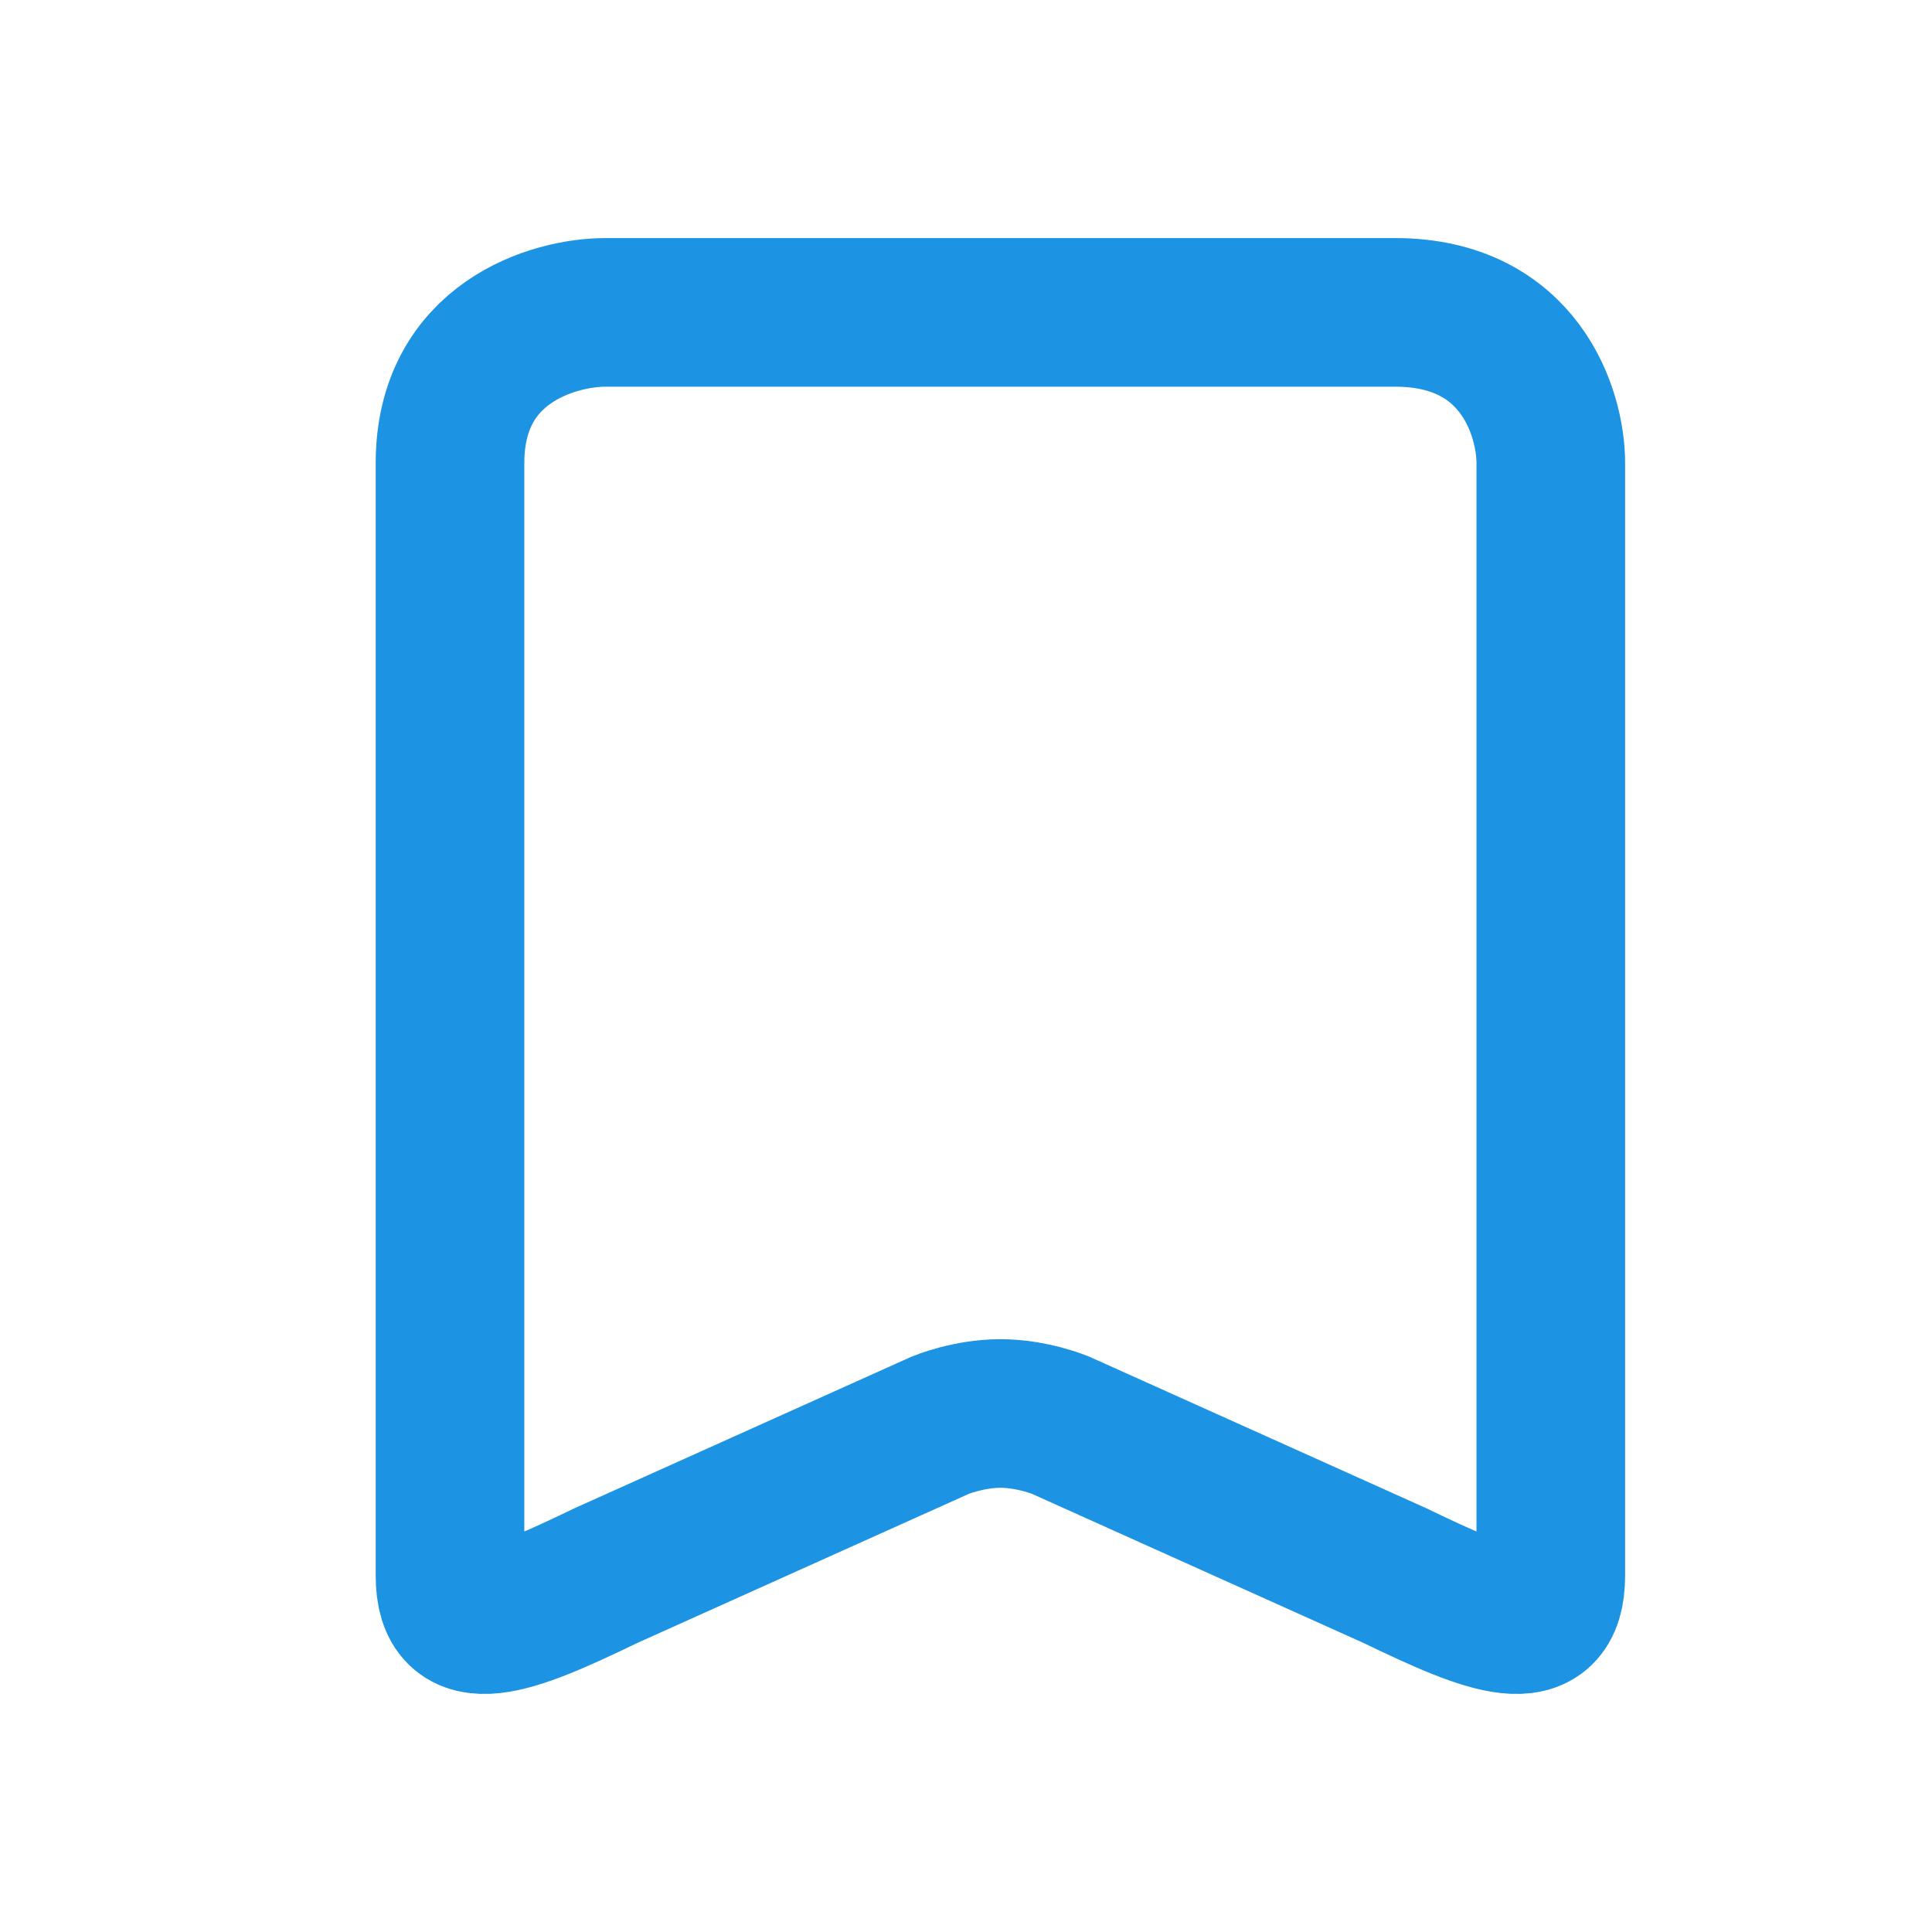
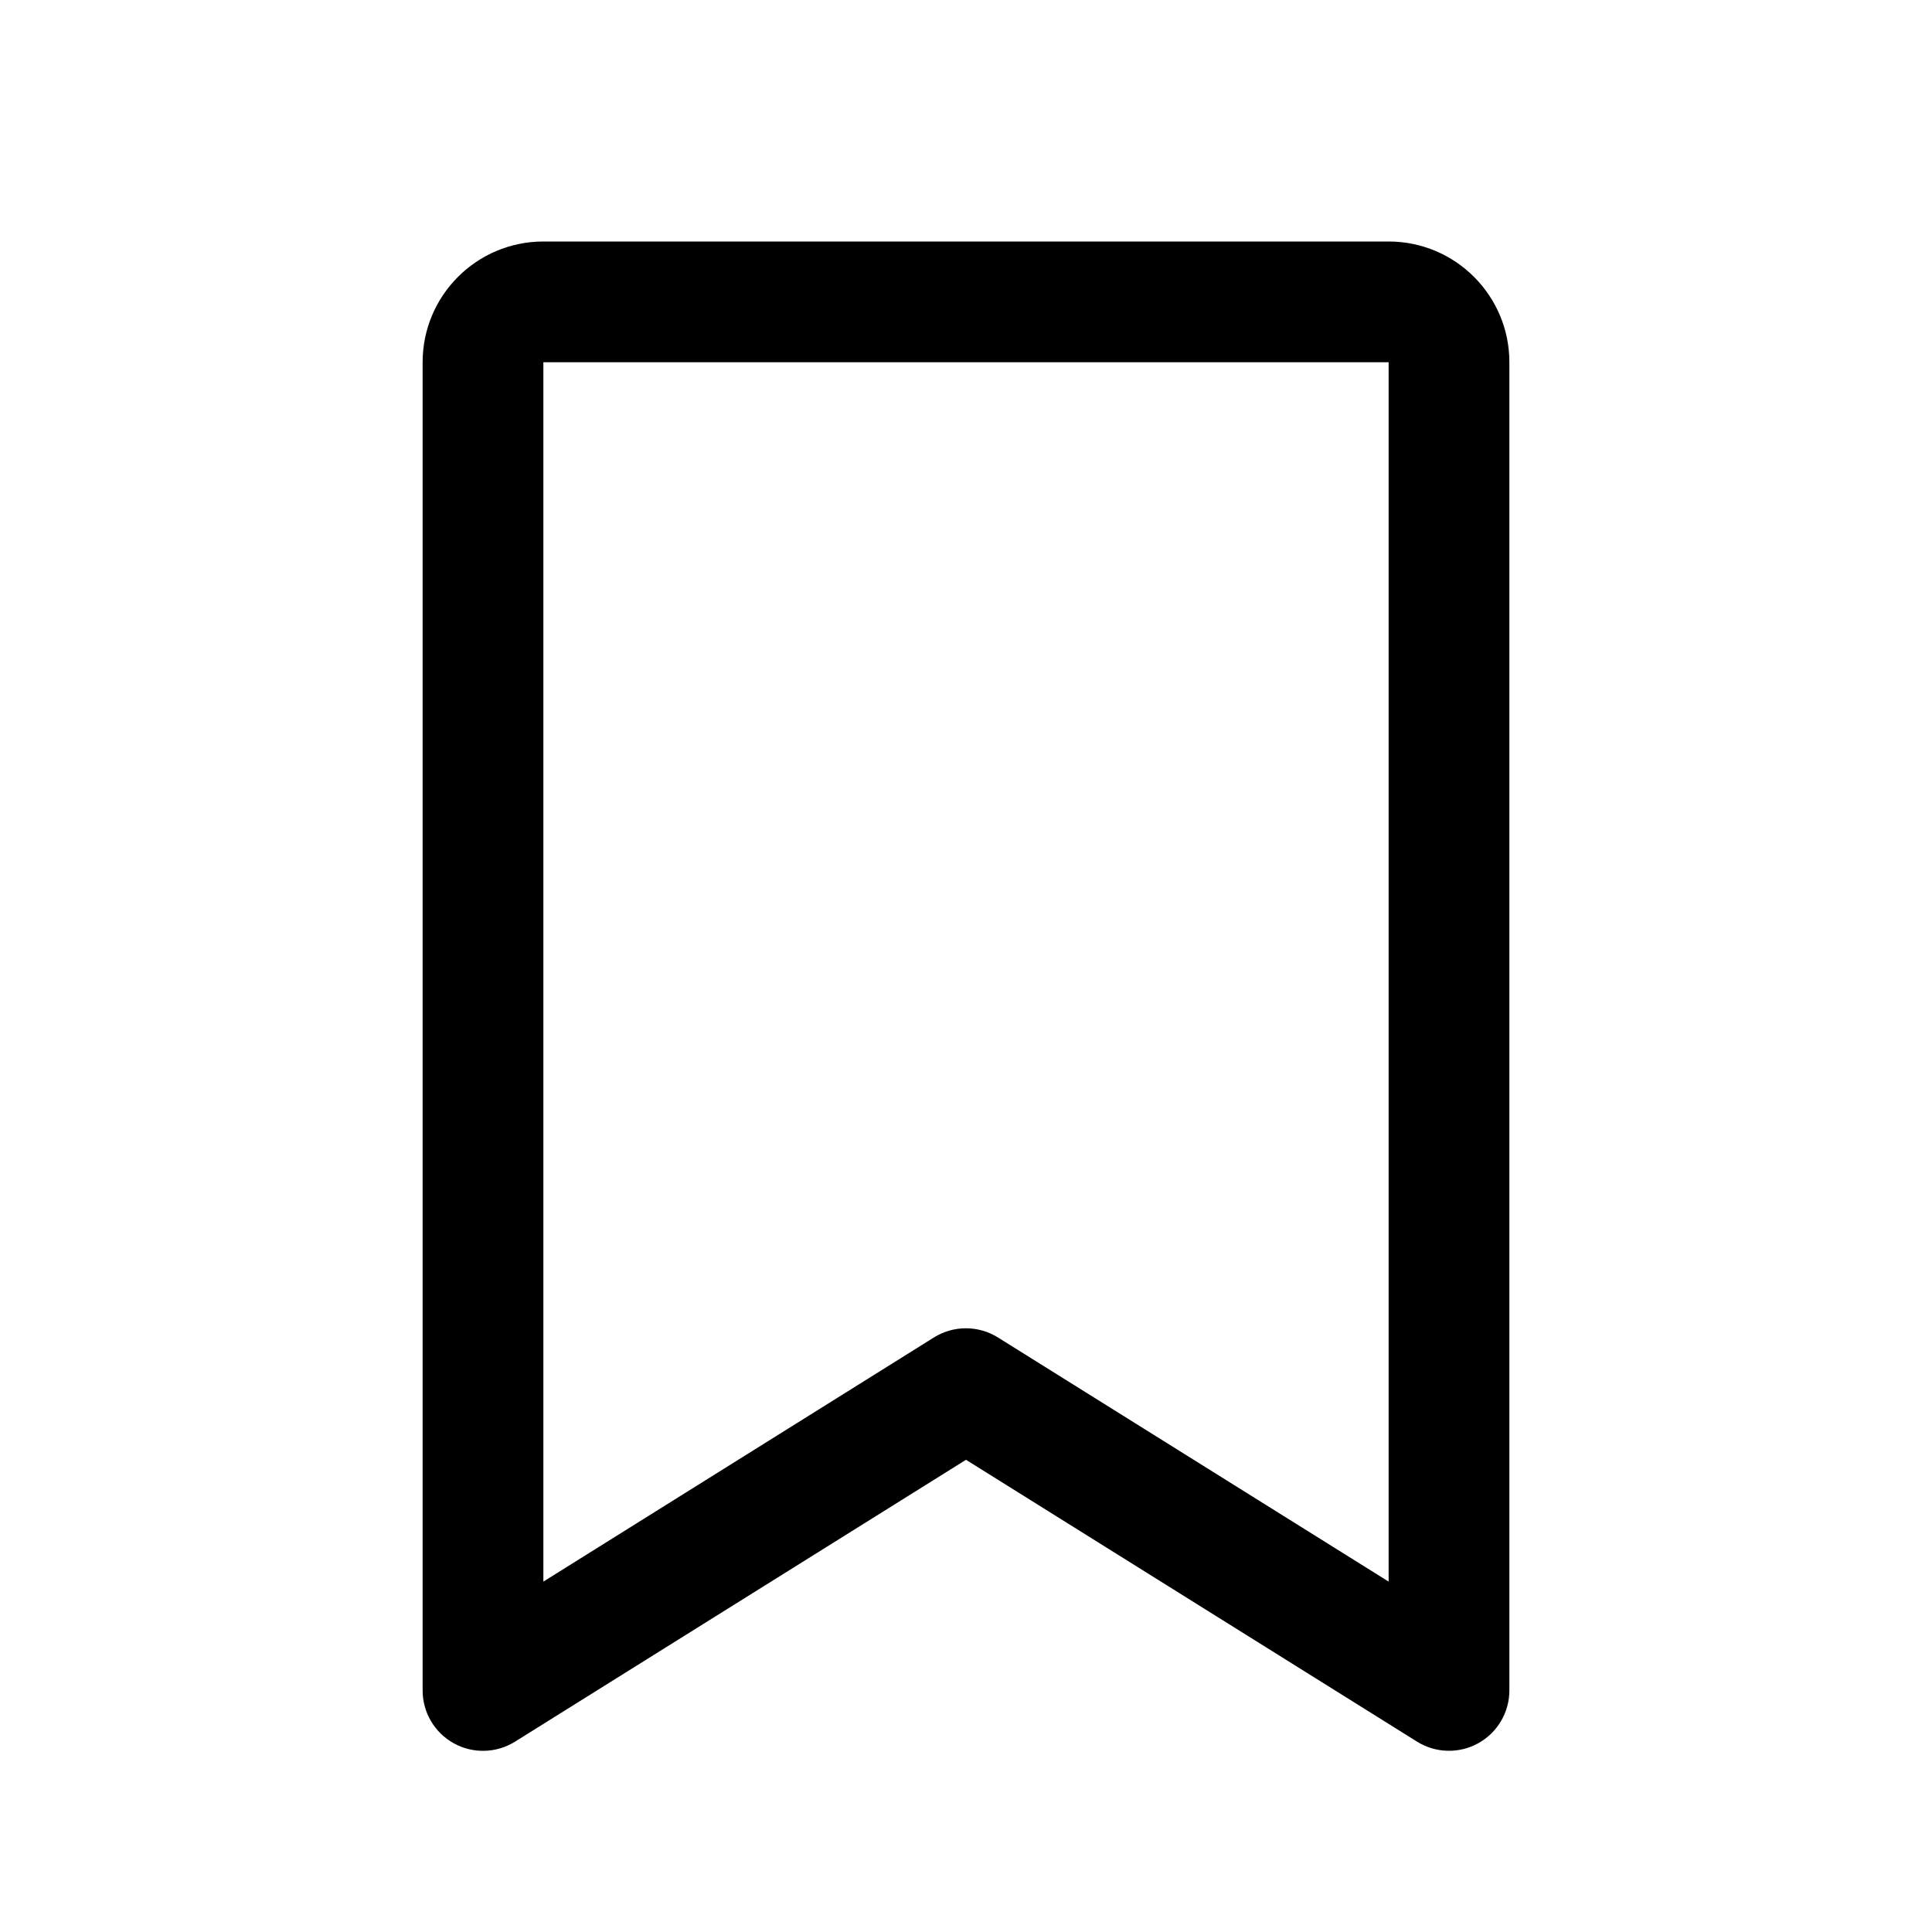
- <svg xmlns="http://www.w3.org/2000/svg" width="26" height="26" viewBox="0 0 26 26" fill="none">
-   <path d="M18.777 4.204C20.452 4.204 20.87 5.556 20.87 6.231V21.206C20.87 22.142 20.065 21.829 18.777 21.206L14.268 19.178C14.268 19.178 13.89 19.022 13.463 19.022C13.036 19.022 12.658 19.178 12.658 19.178L8.149 21.206C6.861 21.829 6.056 22.142 6.056 21.206V6.231C6.056 4.609 7.451 4.204 8.149 4.204H18.777Z" stroke="#1C93E3" stroke-width="2" />
+ <svg xmlns="http://www.w3.org/2000/svg" width="44" height="44" fill="#000000" viewBox="0 0 256 256">
+   <path d="M184,32H72A16,16,0,0,0,56,48V224a8,8,0,0,0,12.24,6.78L128,193.43l59.77,37.35A8,8,0,0,0,200,224V48A16,16,0,0,0,184,32Zm0,177.57-51.77-32.35a8,8,0,0,0-8.48,0L72,209.57V48H184Z" />
</svg>
